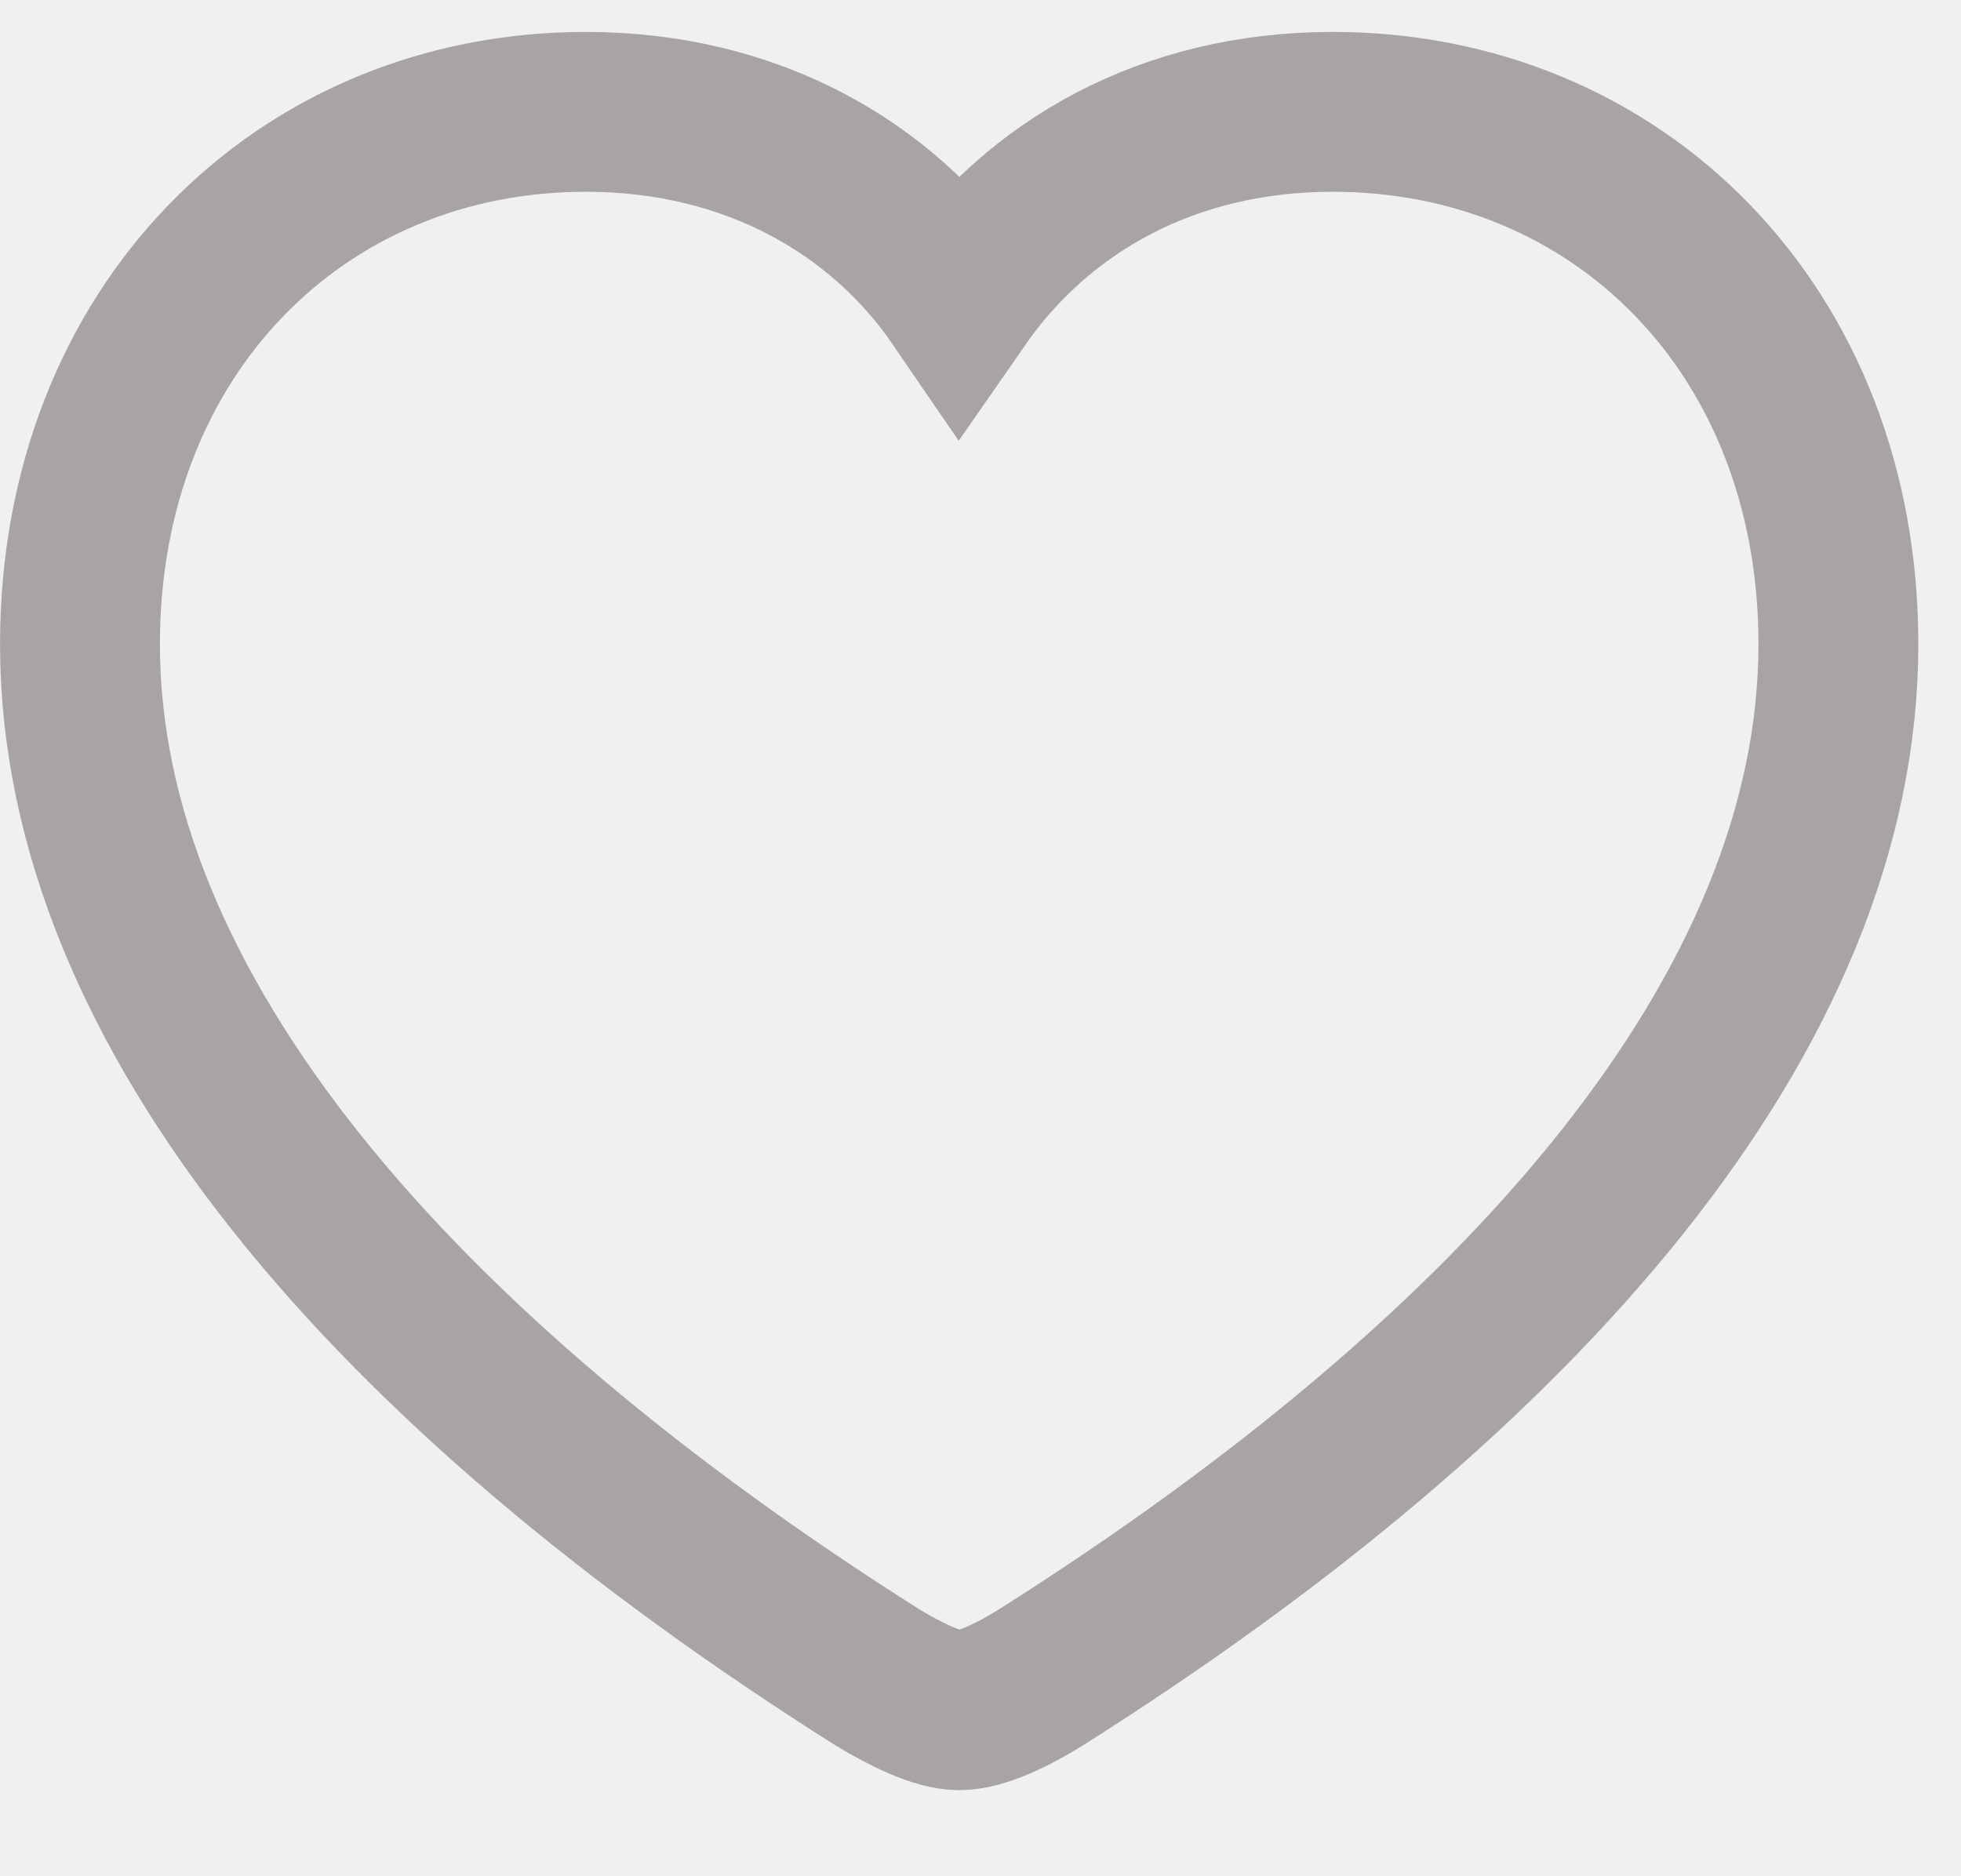
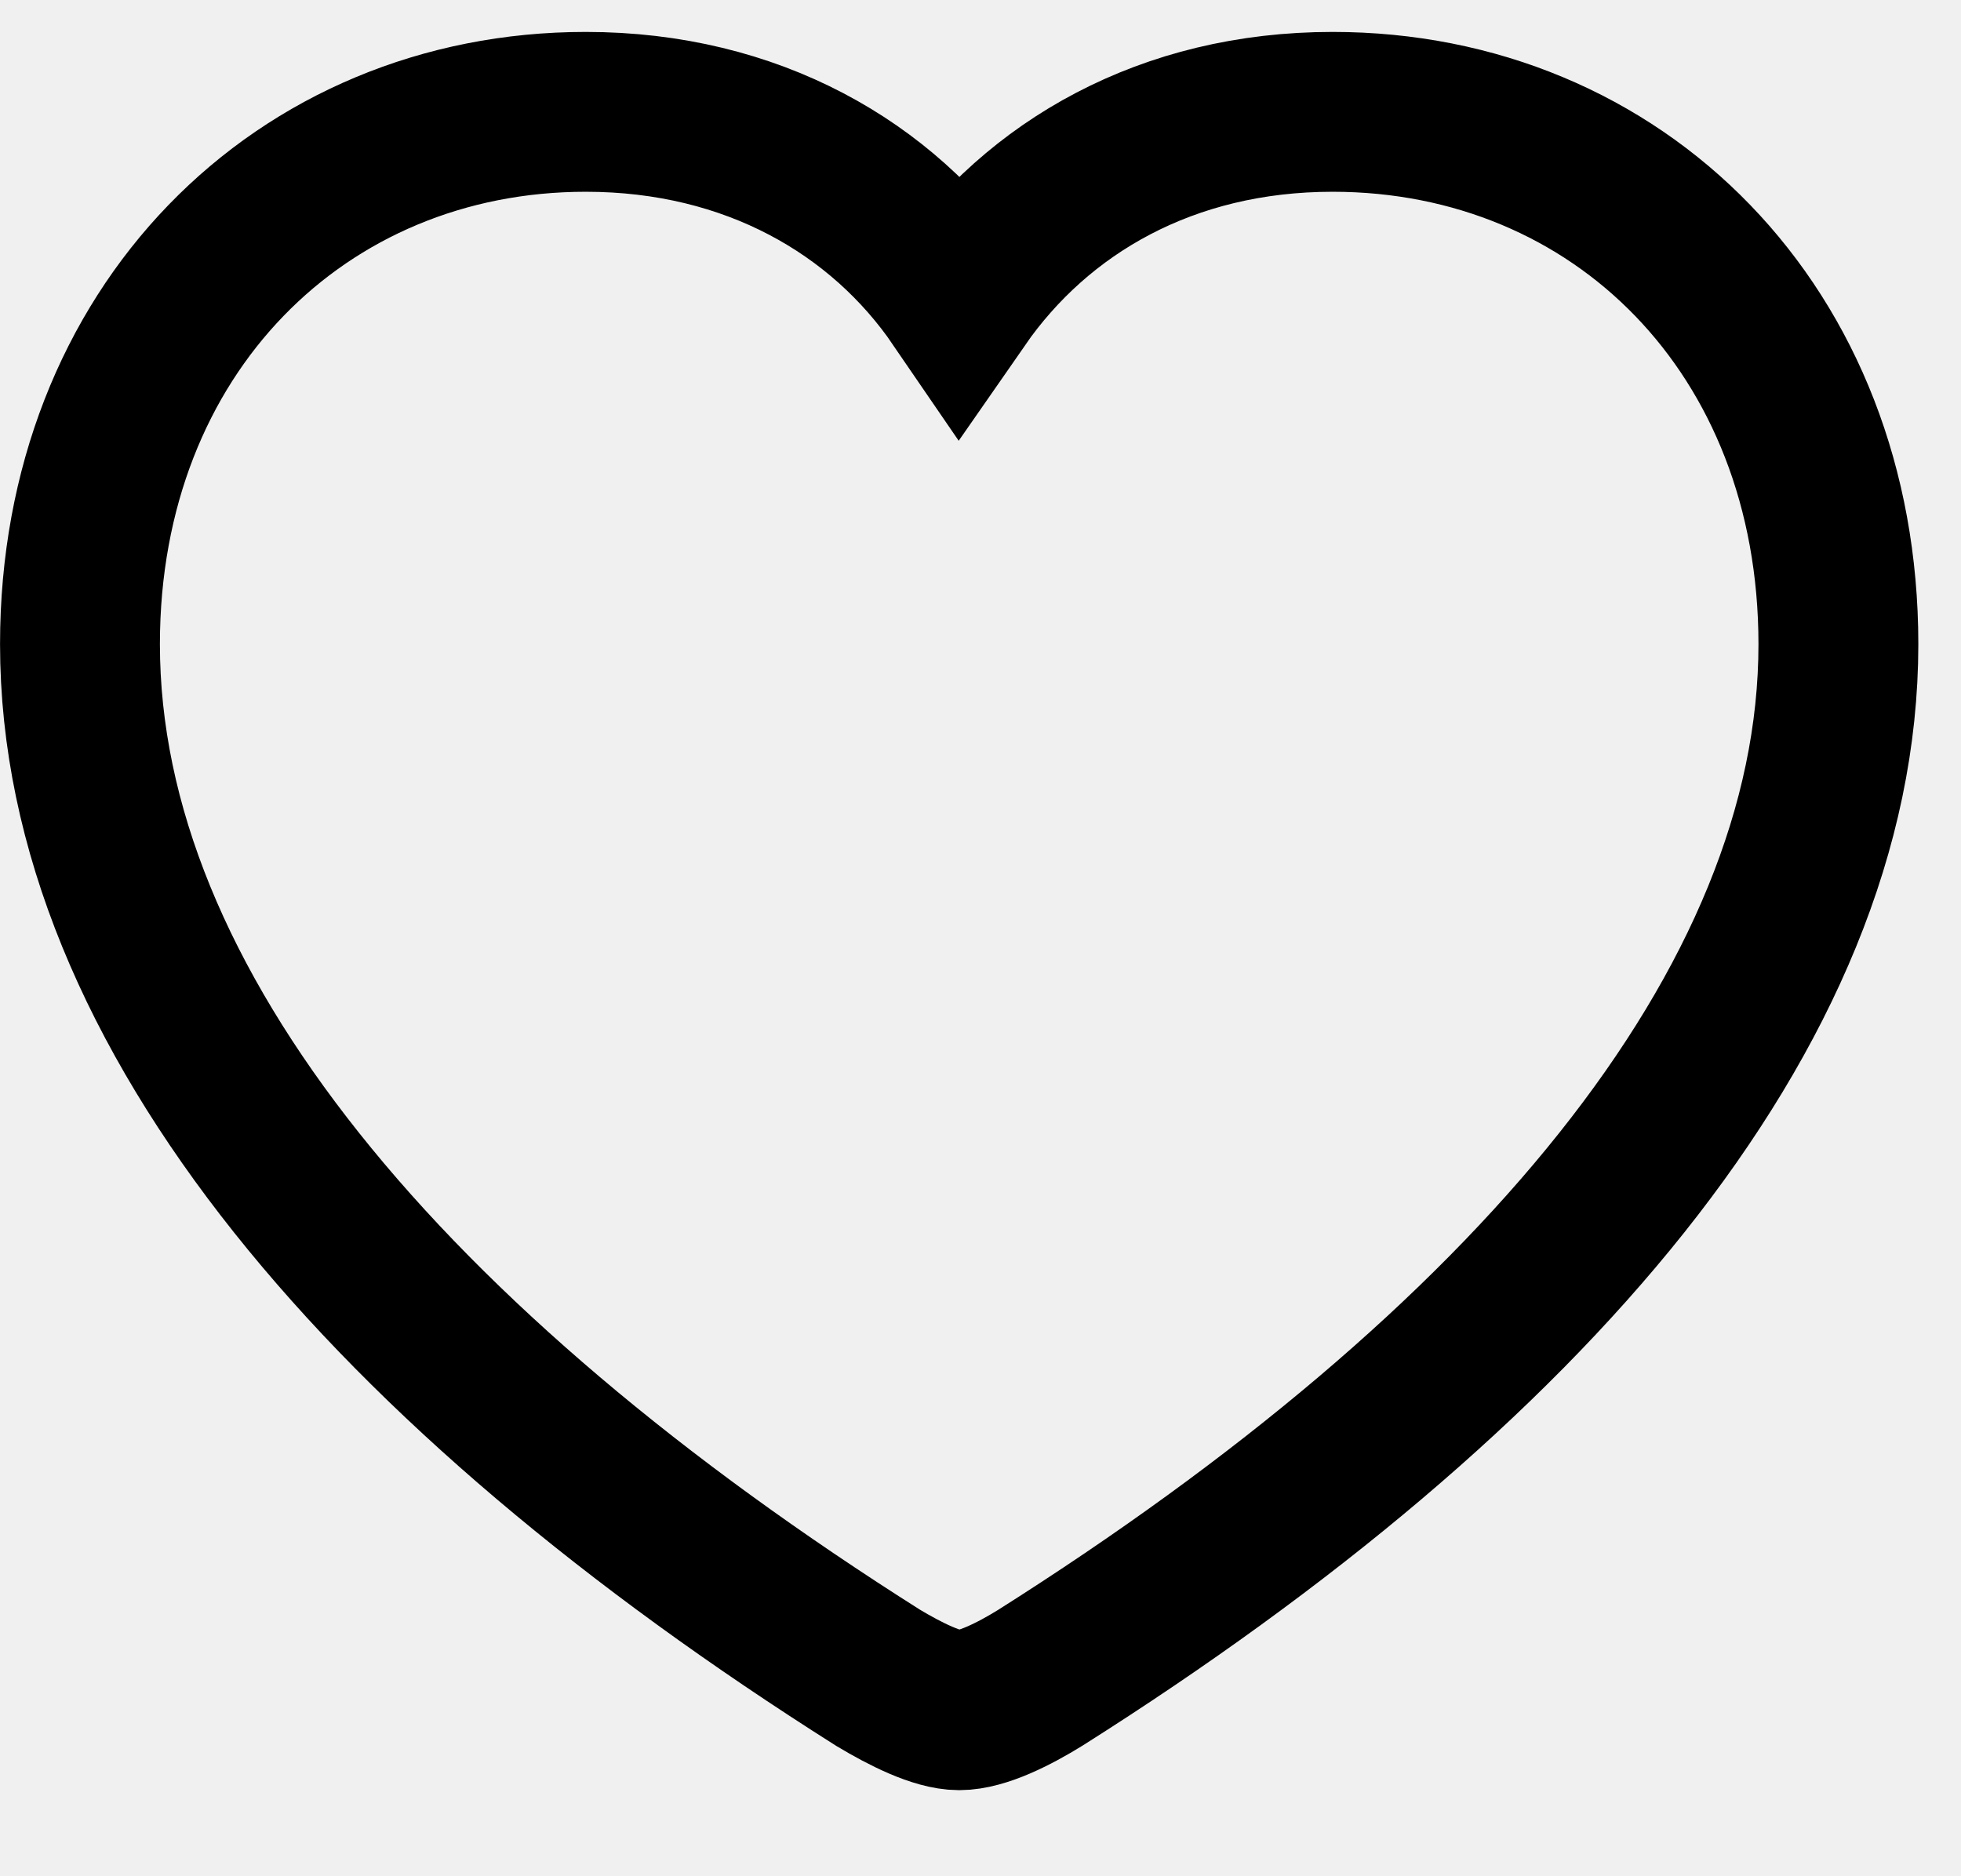
<svg xmlns="http://www.w3.org/2000/svg" width="23" height="22" viewBox="0 0 23 22" fill="none">
  <g clip-path="url(#clip0_5_5765)">
-     <path d="M0.938 7.556C0.938 11.845 4.593 16.074 10.3 19.682C10.617 19.872 10.994 20.062 11.25 20.062C11.515 20.062 11.893 19.872 12.2 19.682C17.906 16.074 21.562 11.844 21.562 7.556C21.562 3.877 18.98 1.312 15.63 1.312C13.69 1.312 12.169 2.194 11.25 3.518C10.352 2.205 8.82 1.312 6.87 1.312C3.531 1.312 0.938 3.877 0.938 7.556Z" stroke="#A8A4A4" stroke-width="1.875" />
+     <path class="heart-path" d="M0.938 7.556C0.938 11.845 4.593 16.074 10.3 19.682C10.617 19.872 10.994 20.062 11.25 20.062C11.515 20.062 11.893 19.872 12.2 19.682C17.906 16.074 21.562 11.844 21.562 7.556C21.562 3.877 18.98 1.312 15.63 1.312C13.69 1.312 12.169 2.194 11.25 3.518C10.352 2.205 8.82 1.312 6.87 1.312C3.531 1.312 0.938 3.877 0.938 7.556Z" stroke="currentColor" stroke-width="1.875" />
  </g>
  <defs>
    <clipPath id="clip0_5_5765">
      <rect width="22.5" height="21.375" fill="white" />
    </clipPath>
  </defs>
</svg>
